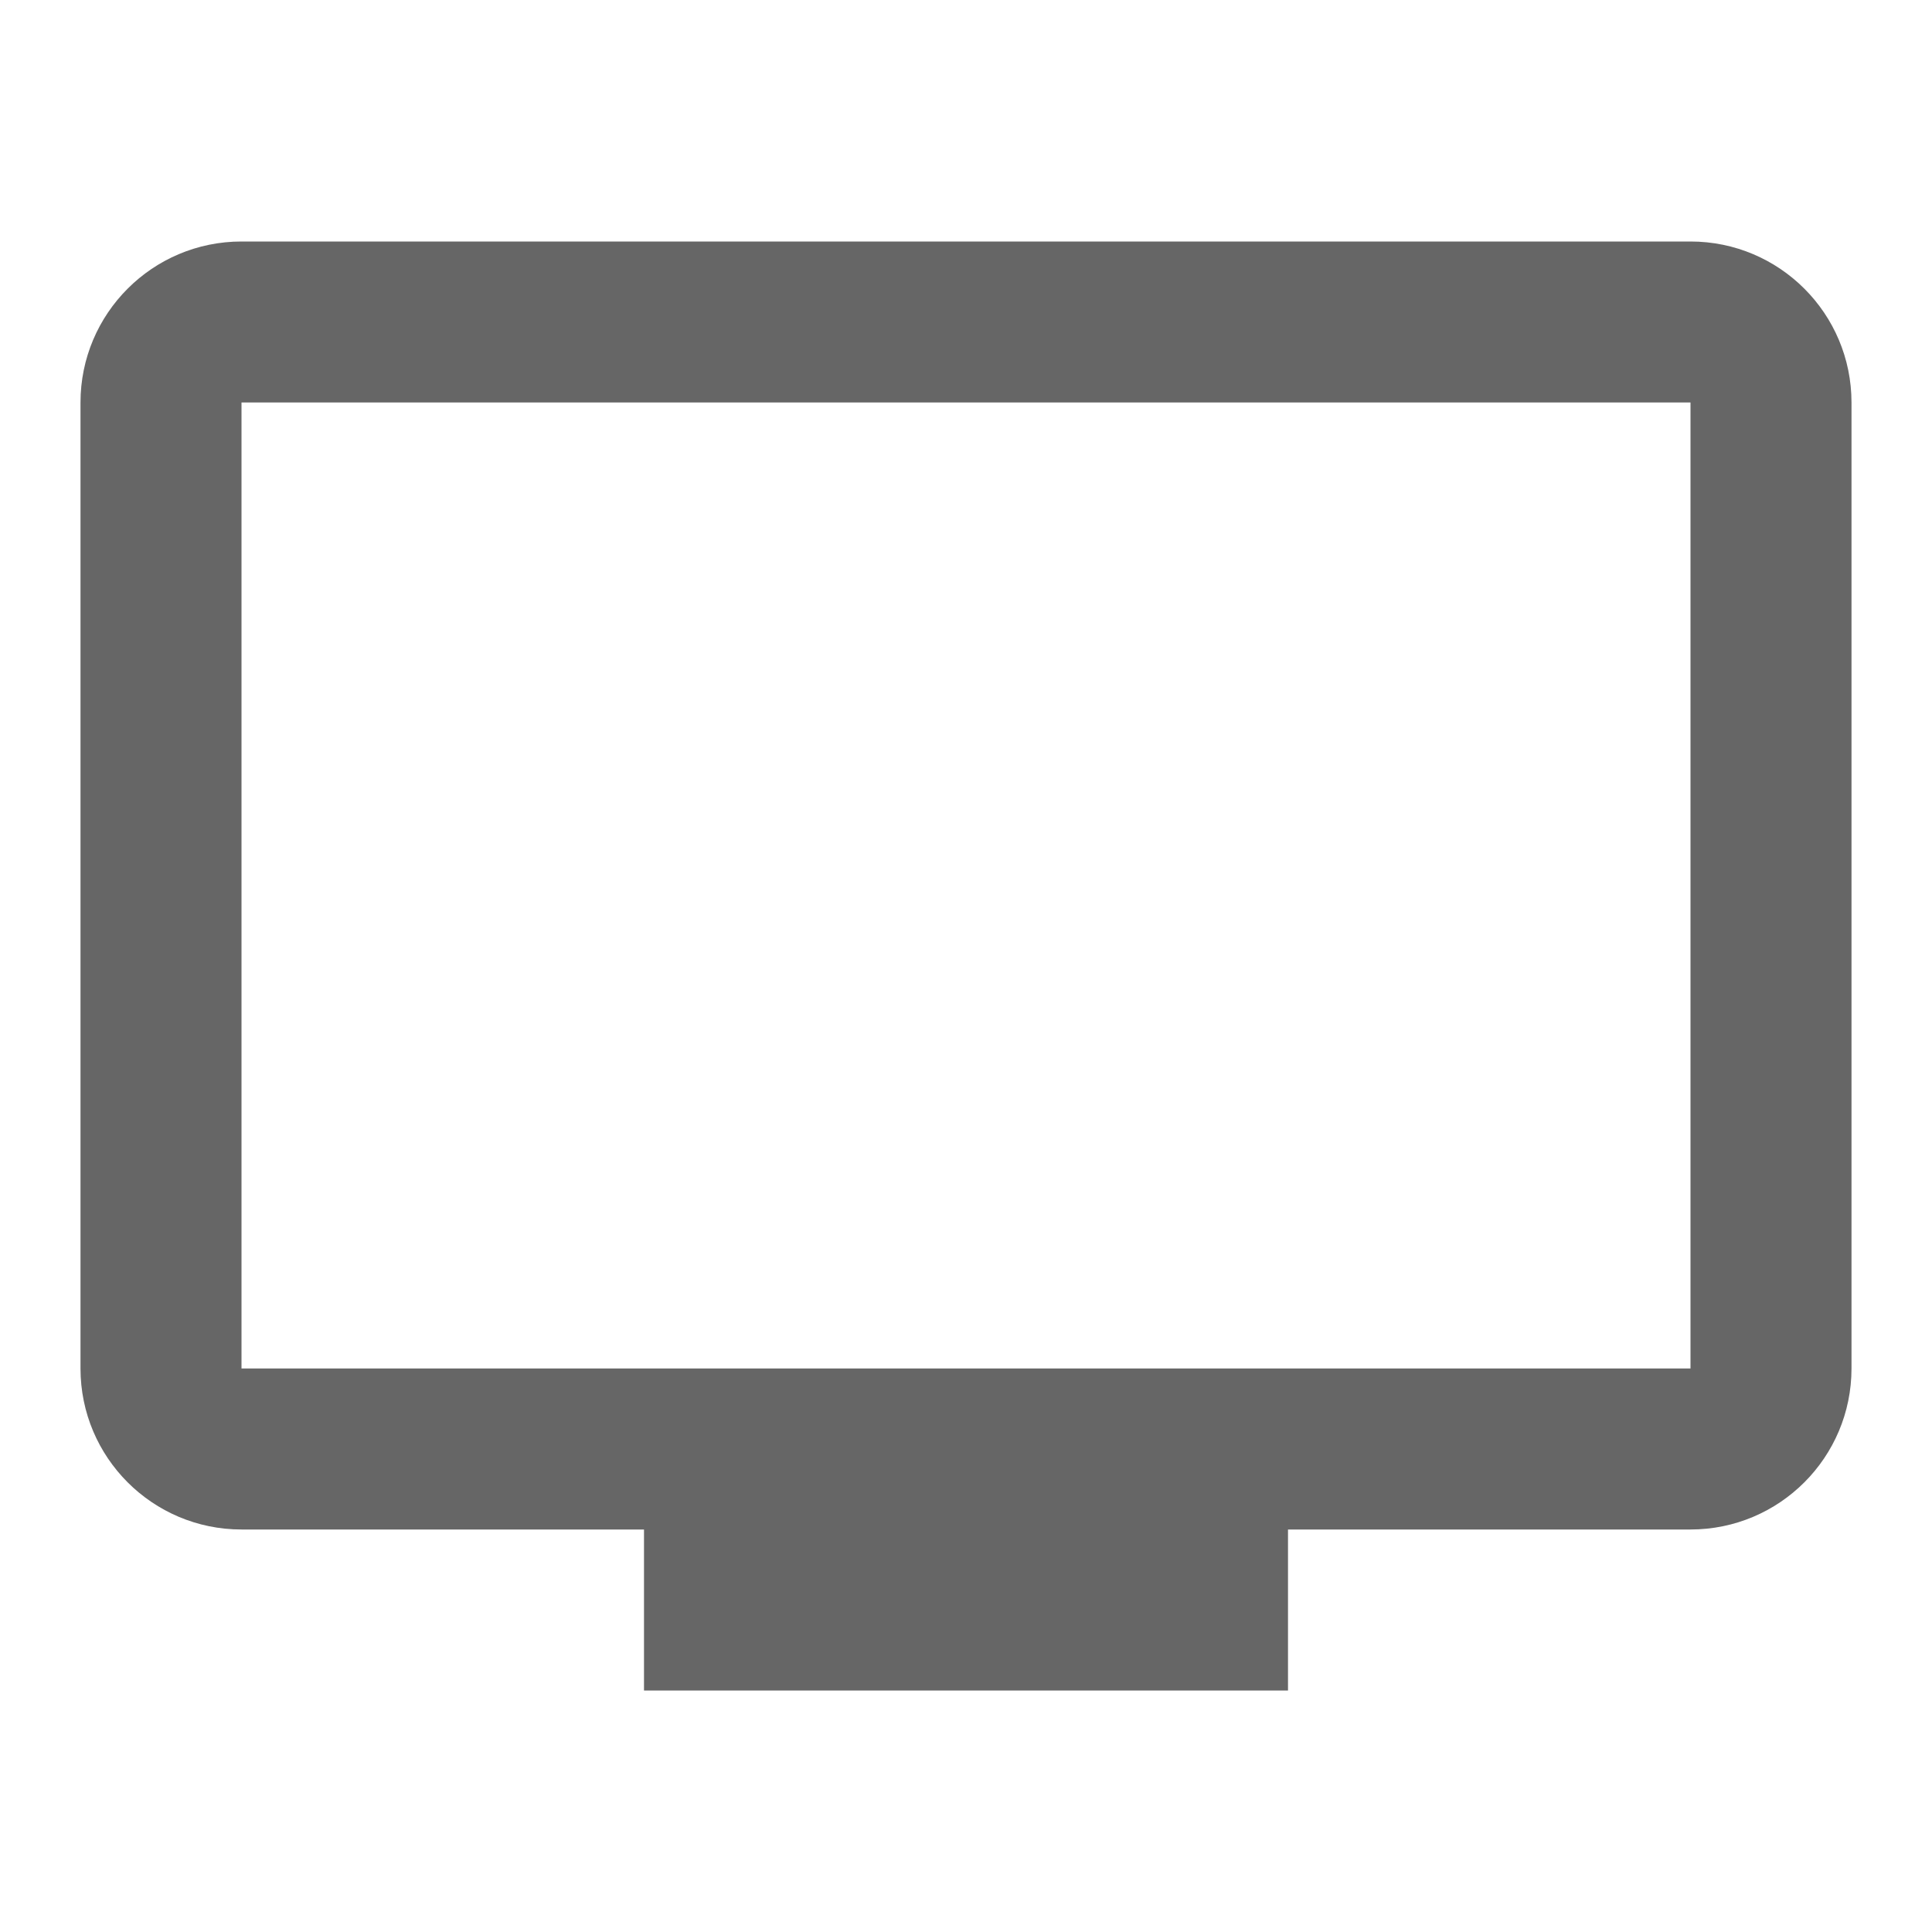
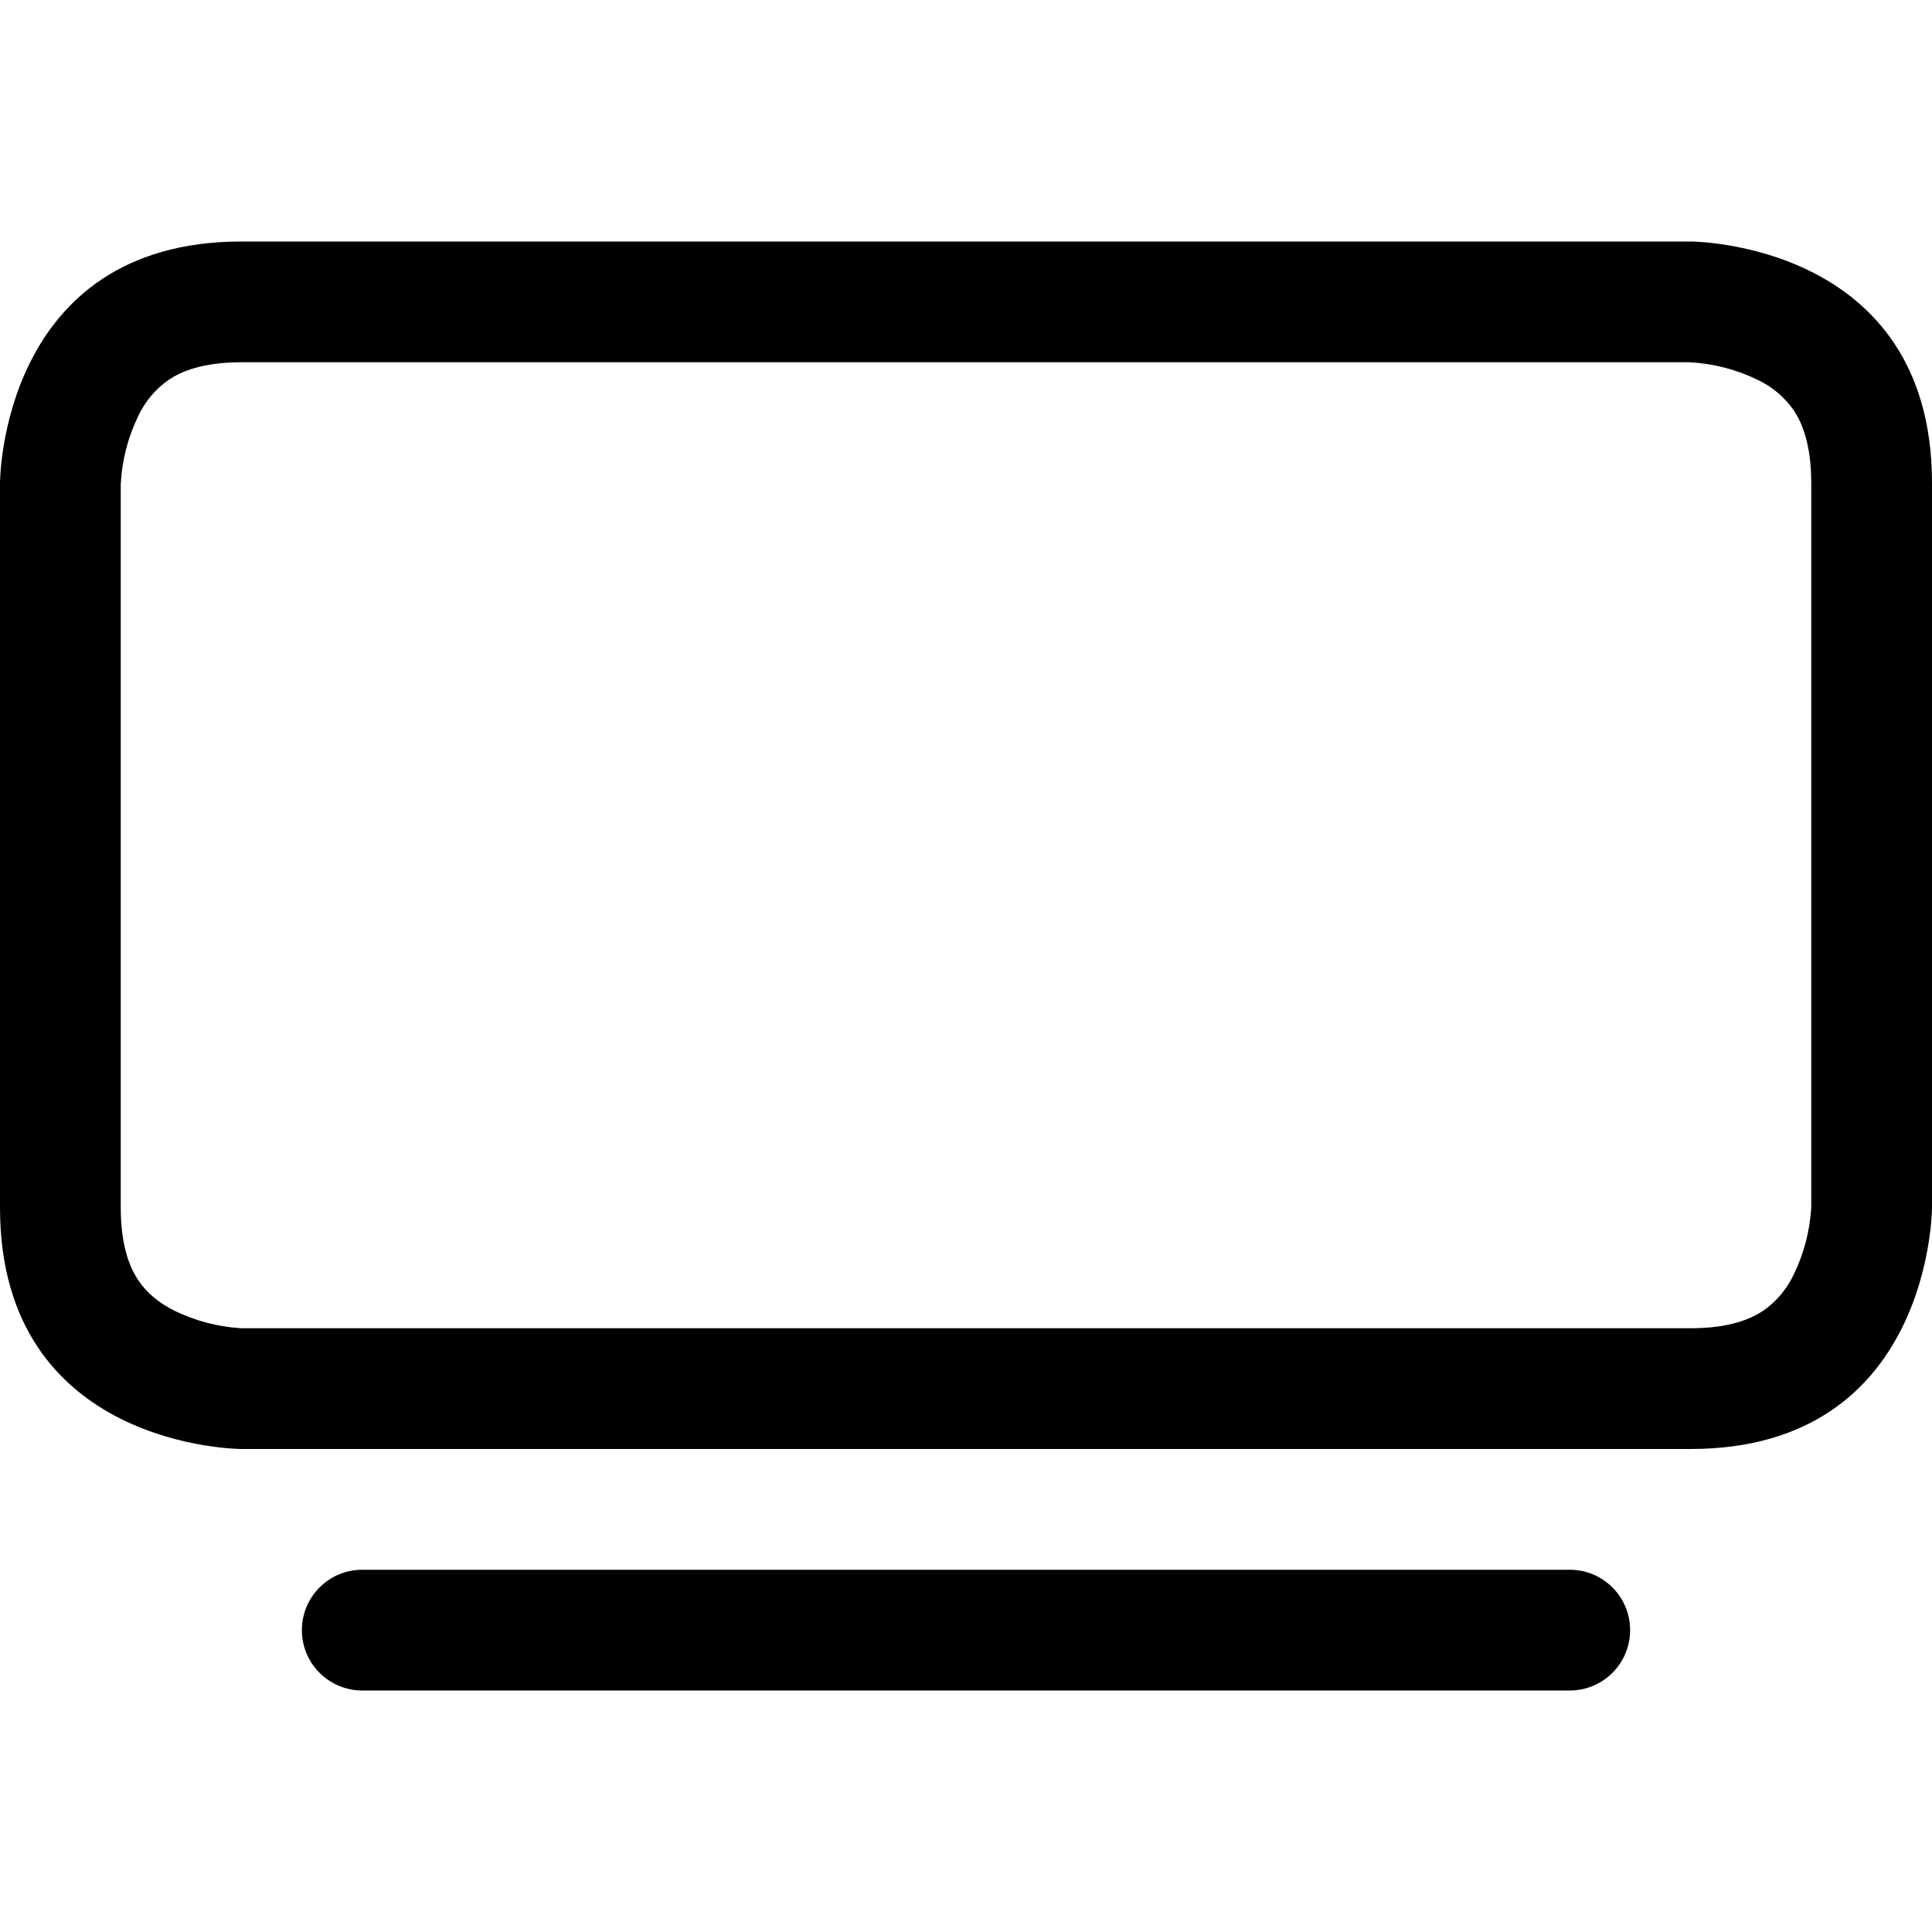
- <svg xmlns="http://www.w3.org/2000/svg" version="1.1" width="24" height="24" viewBox="0 0 24 24">
-   <path id="accessoryIcon" fill="#666666" d="M21,17H3V5H21M21,3H3A2,2 0 0,0 1,5V17A2,2 0 0,0 3,19H8V21H16V19H21A2,2 0 0,0 23,17V5A2,2 0 0,0 21,3Z" />
+ <svg xmlns="http://www.w3.org/2000/svg" width="1em" height="1em" viewBox="0 0 16 16" class="bi bi-tv" fill="currentColor">
+   <path fill-rule="evenodd" d="M2.5 13.5A.5.5 0 0 1 3 13h10a.5.5 0 0 1 0 1H3a.5.5 0 0 1-.5-.5zM13.991 3H2c-.325 0-.502.078-.602.145a.758.758 0 0 0-.254.302A1.46 1.46 0 0 0 1 4.01V10c0 .325.078.502.145.602.07.105.17.188.302.254a1.464 1.464 0 0 0 .538.143L2.01 11H14c.325 0 .502-.078.602-.145a.758.758 0 0 0 .254-.302 1.464 1.464 0 0 0 .143-.538L15 9.99V4c0-.325-.078-.502-.145-.602a.757.757 0 0 0-.302-.254A1.46 1.46 0 0 0 13.99 3zM14 2H2C0 2 0 4 0 4v6c0 2 2 2 2 2h12c2 0 2-2 2-2V4c0-2-2-2-2-2z" />
</svg>
